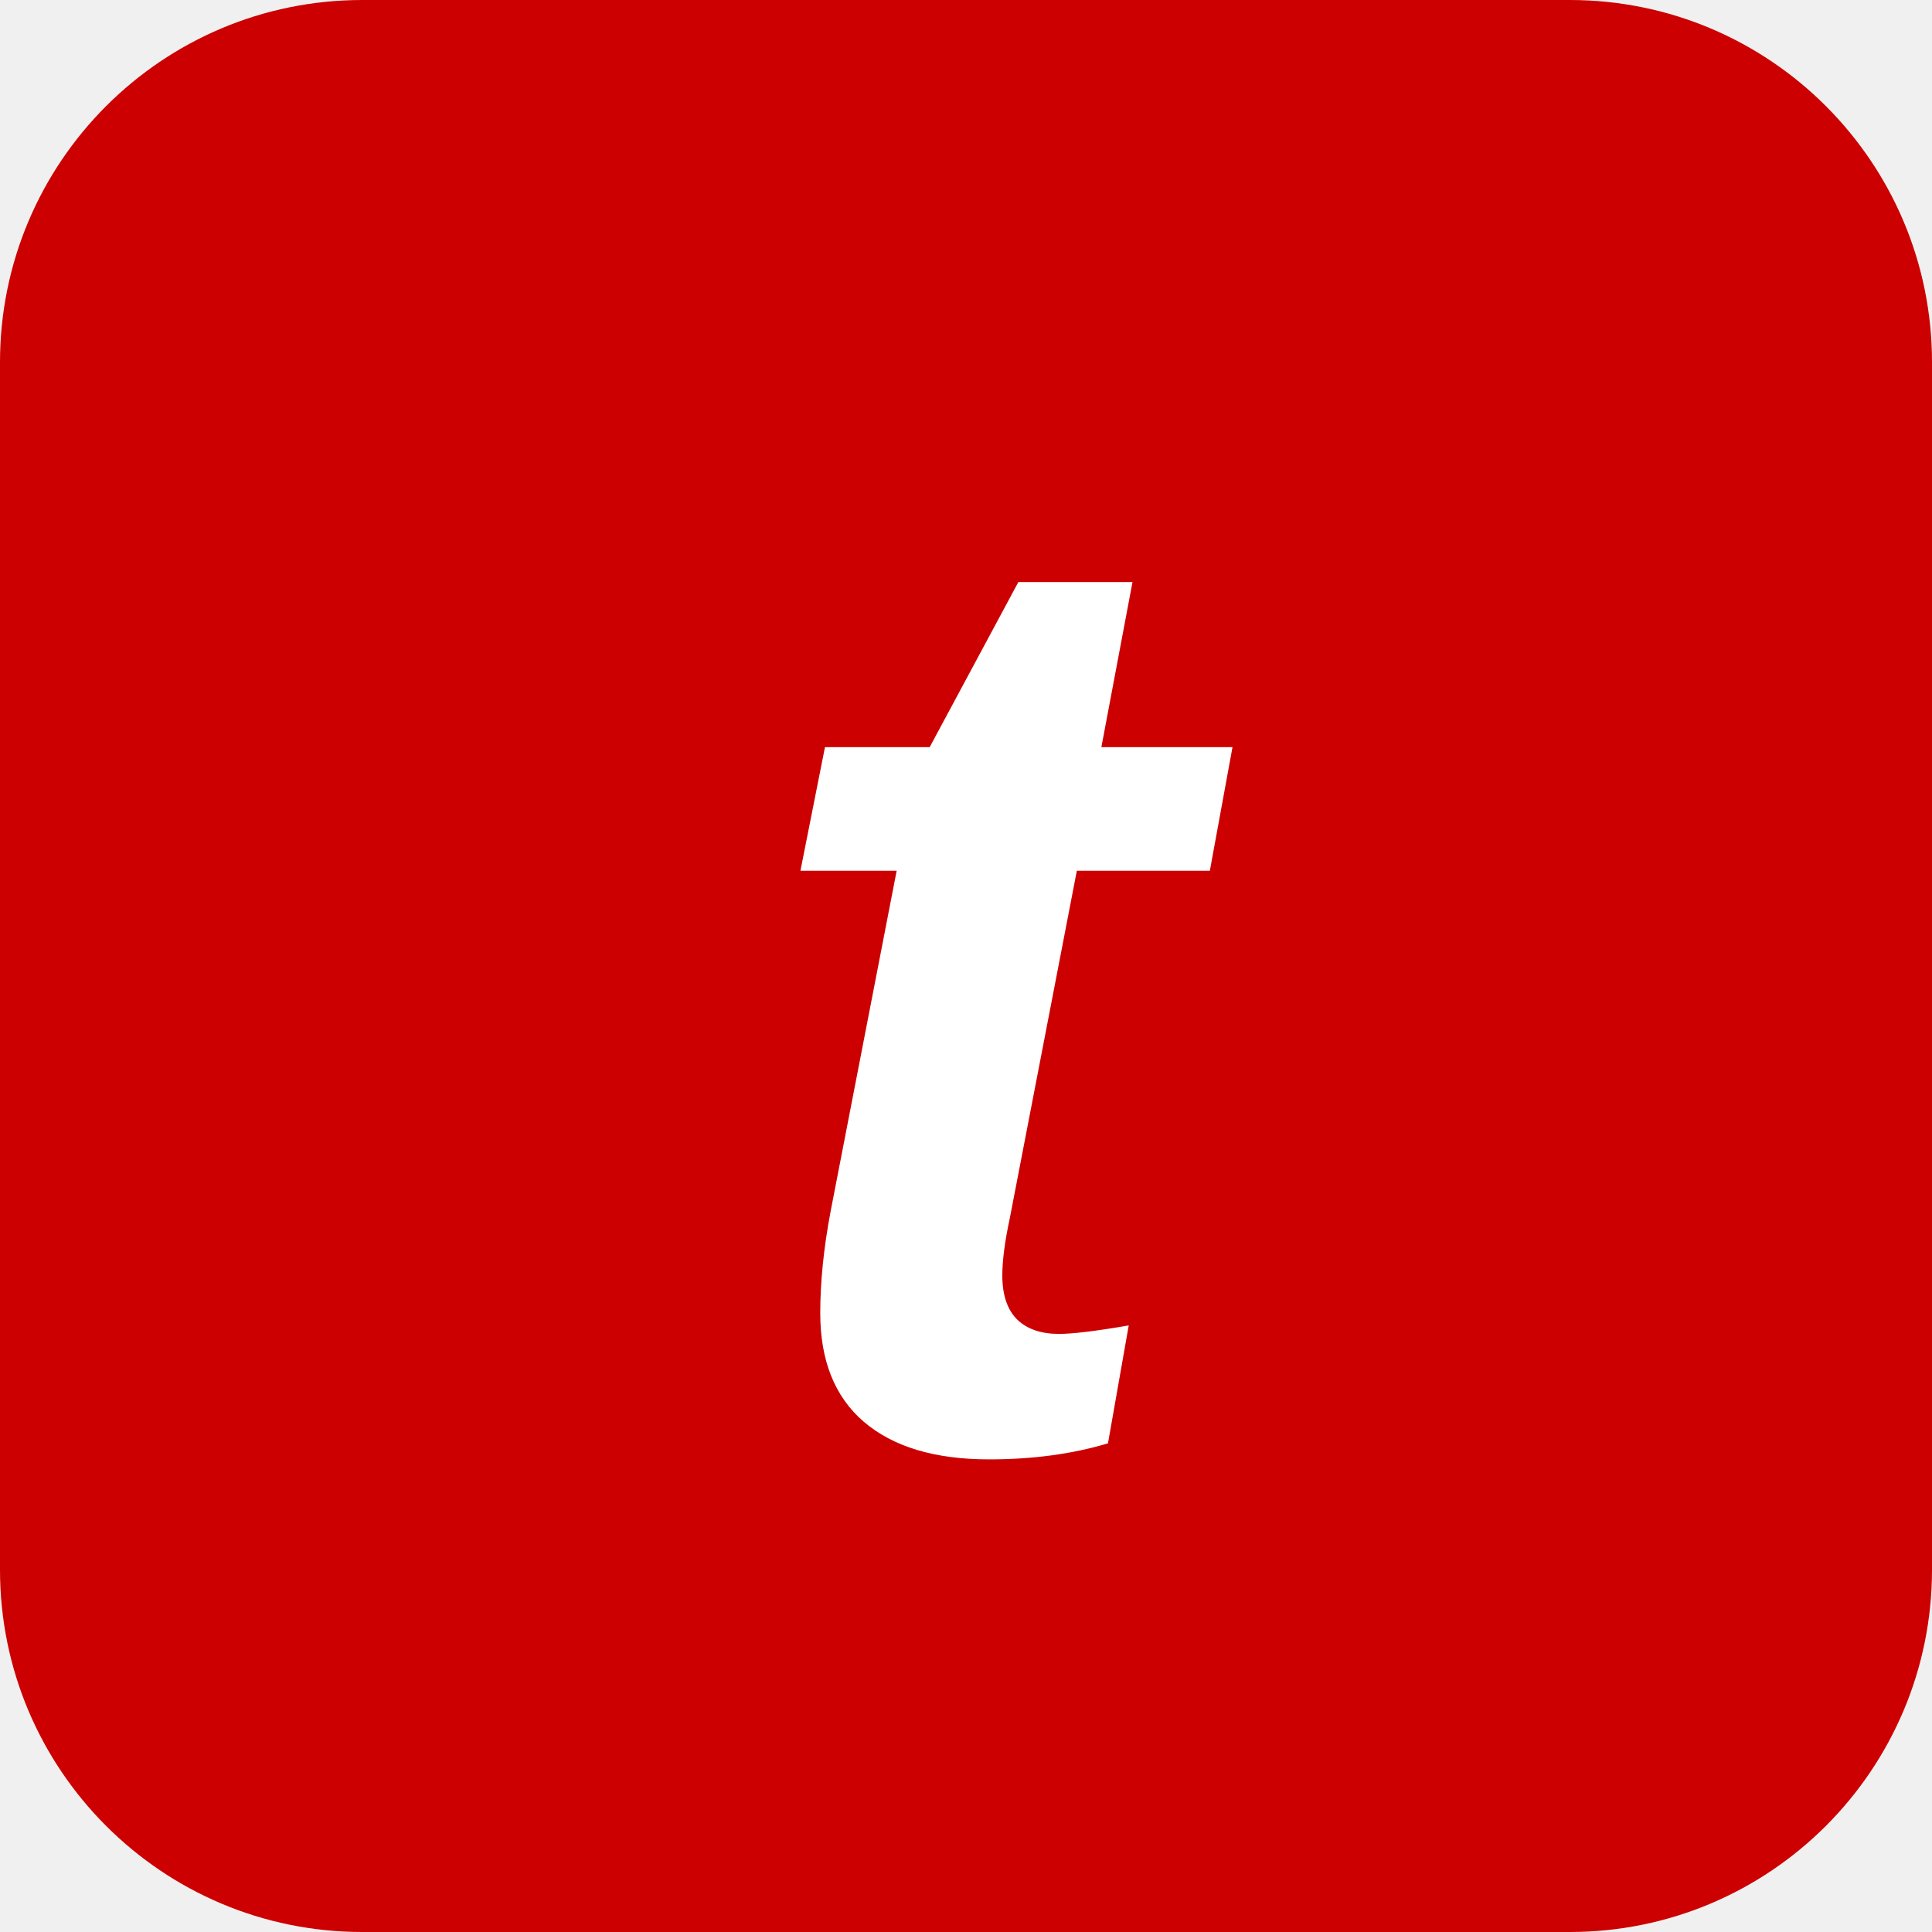
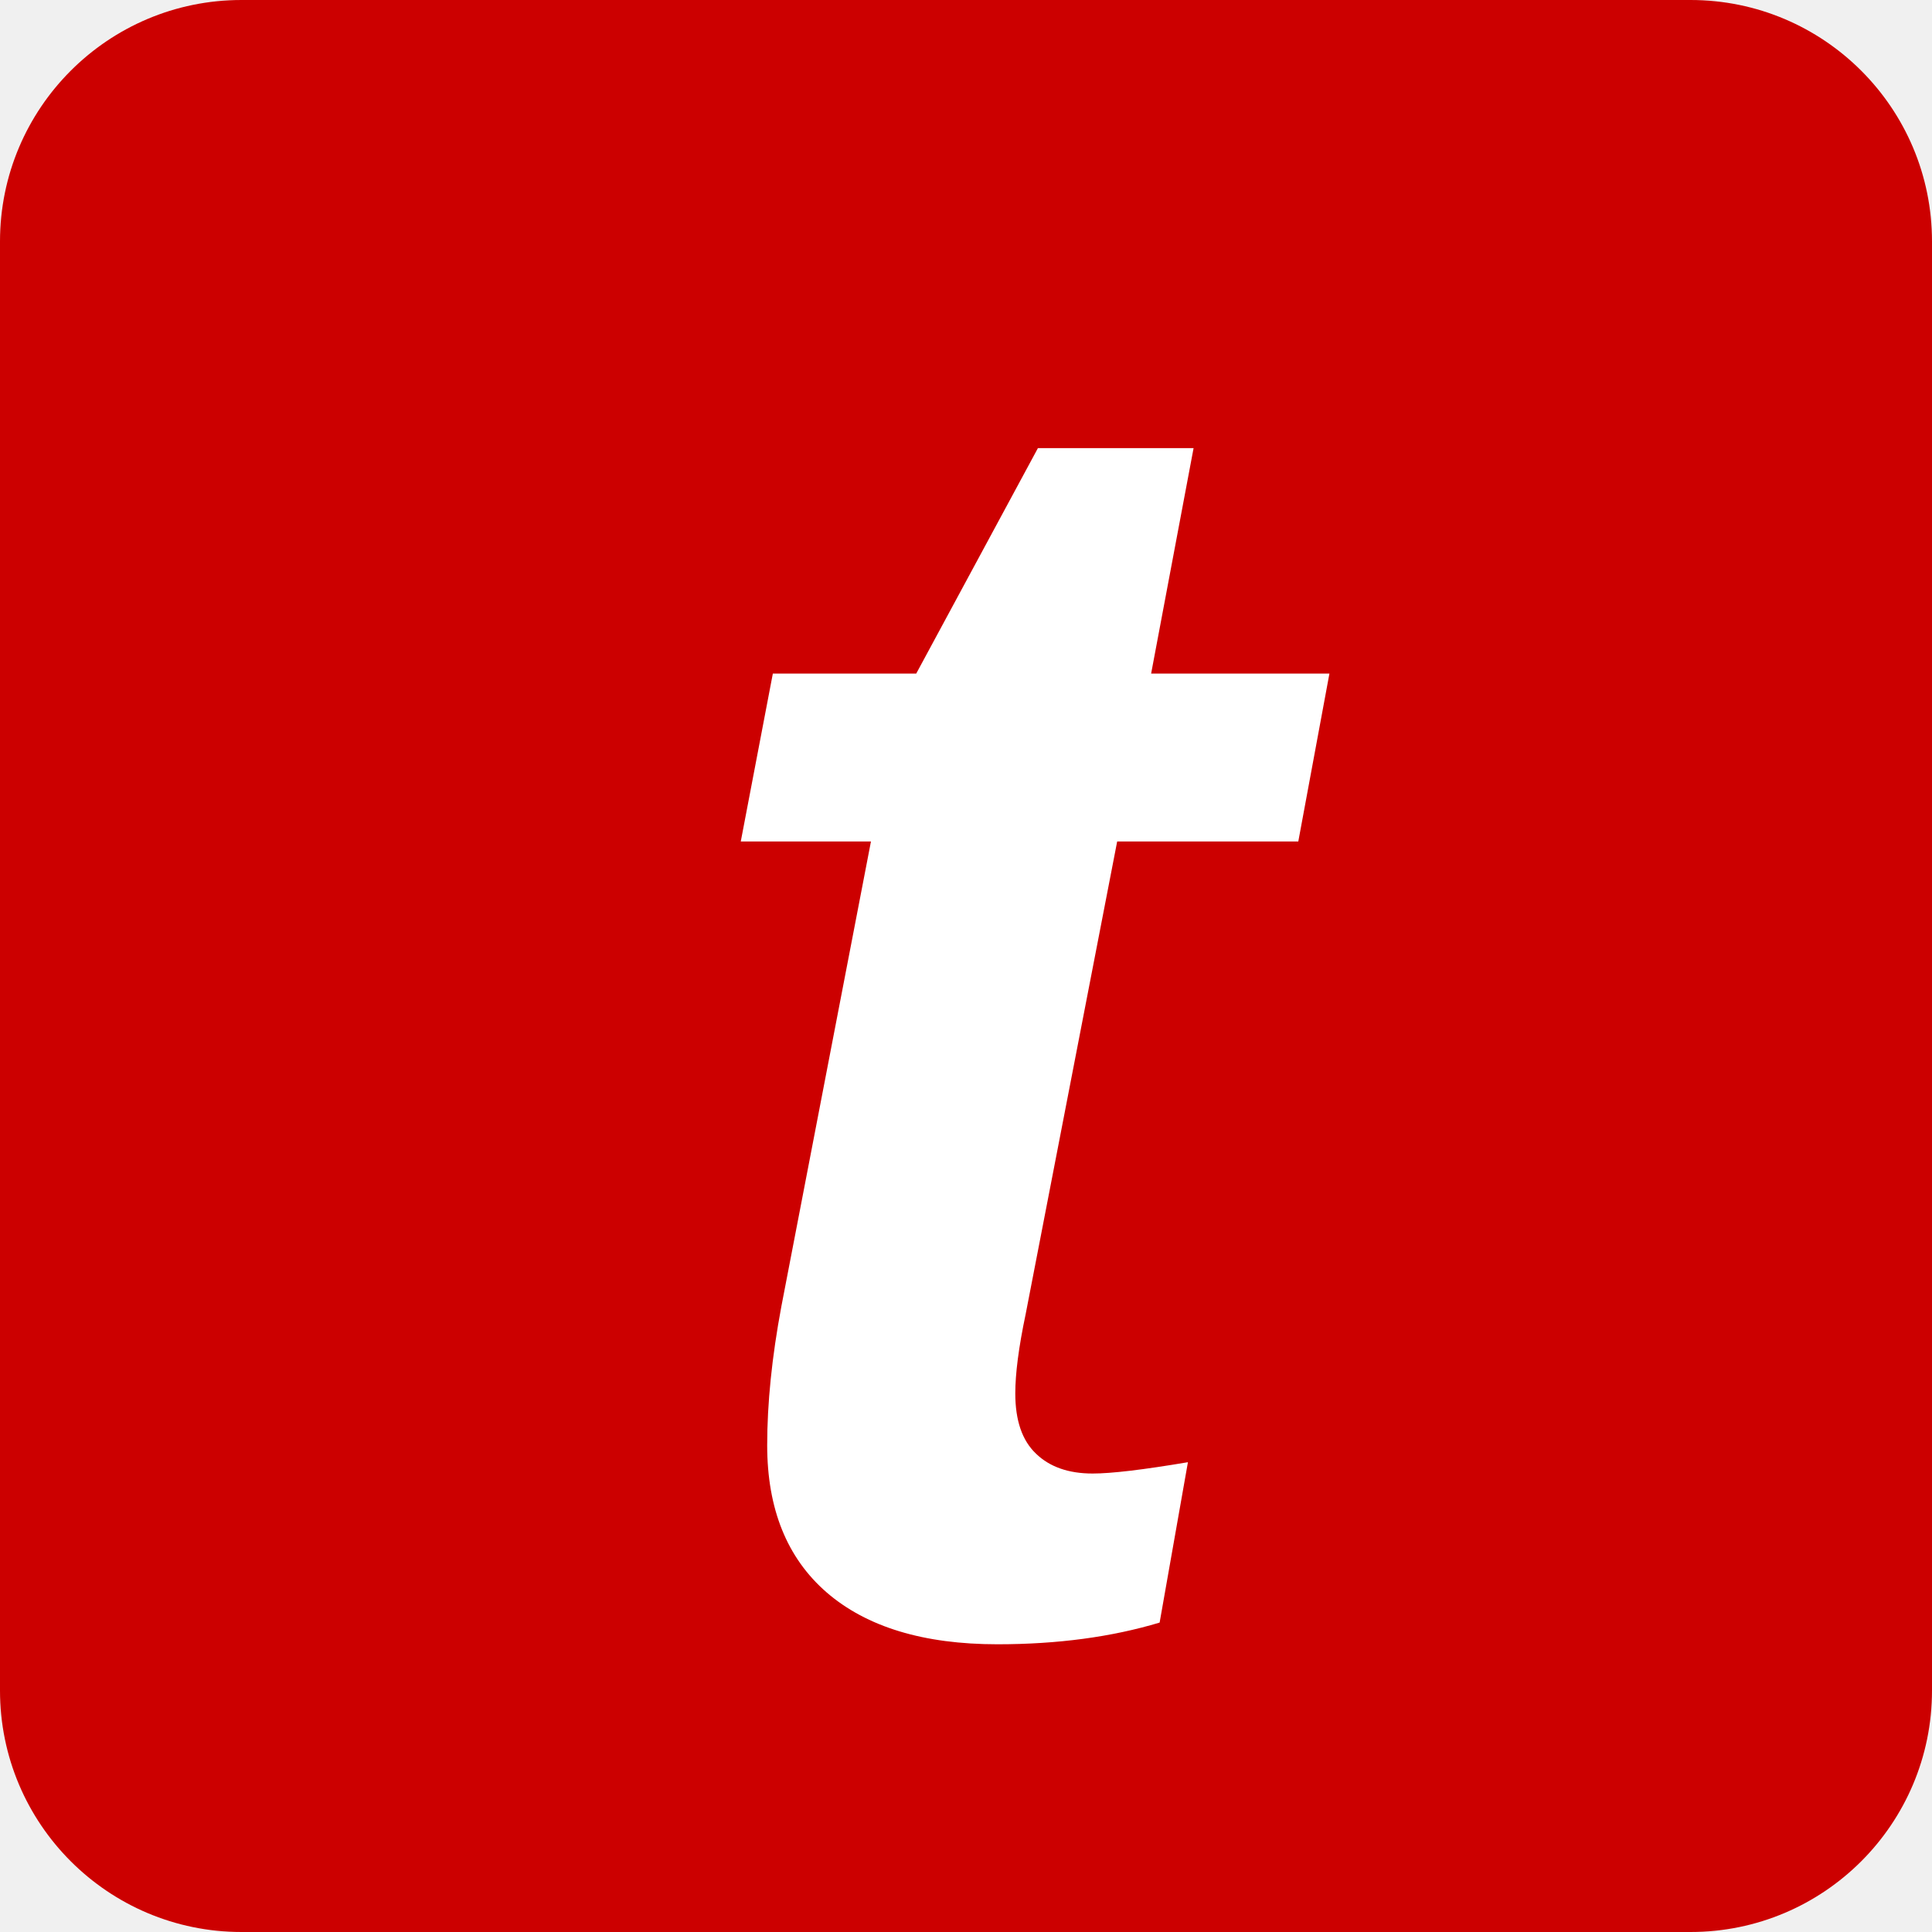
<svg xmlns="http://www.w3.org/2000/svg" viewBox="0 0 32 32">
-   <rect width="32" height="32" rx="6" fill="#CC0000" />
-   <text x="16" y="24" font-family="Arial Black,Arial,sans-serif" font-size="22" font-weight="900" font-style="italic" fill="white" text-anchor="middle">t</text>
+   <rect width="32" height="32" rx="4" fill="#CC0000" />
+   <text x="16" y="27" font-family="Arial Black,Arial,sans-serif" font-size="30" font-weight="900" font-style="italic" fill="white" text-anchor="middle">t</text>
</svg>
